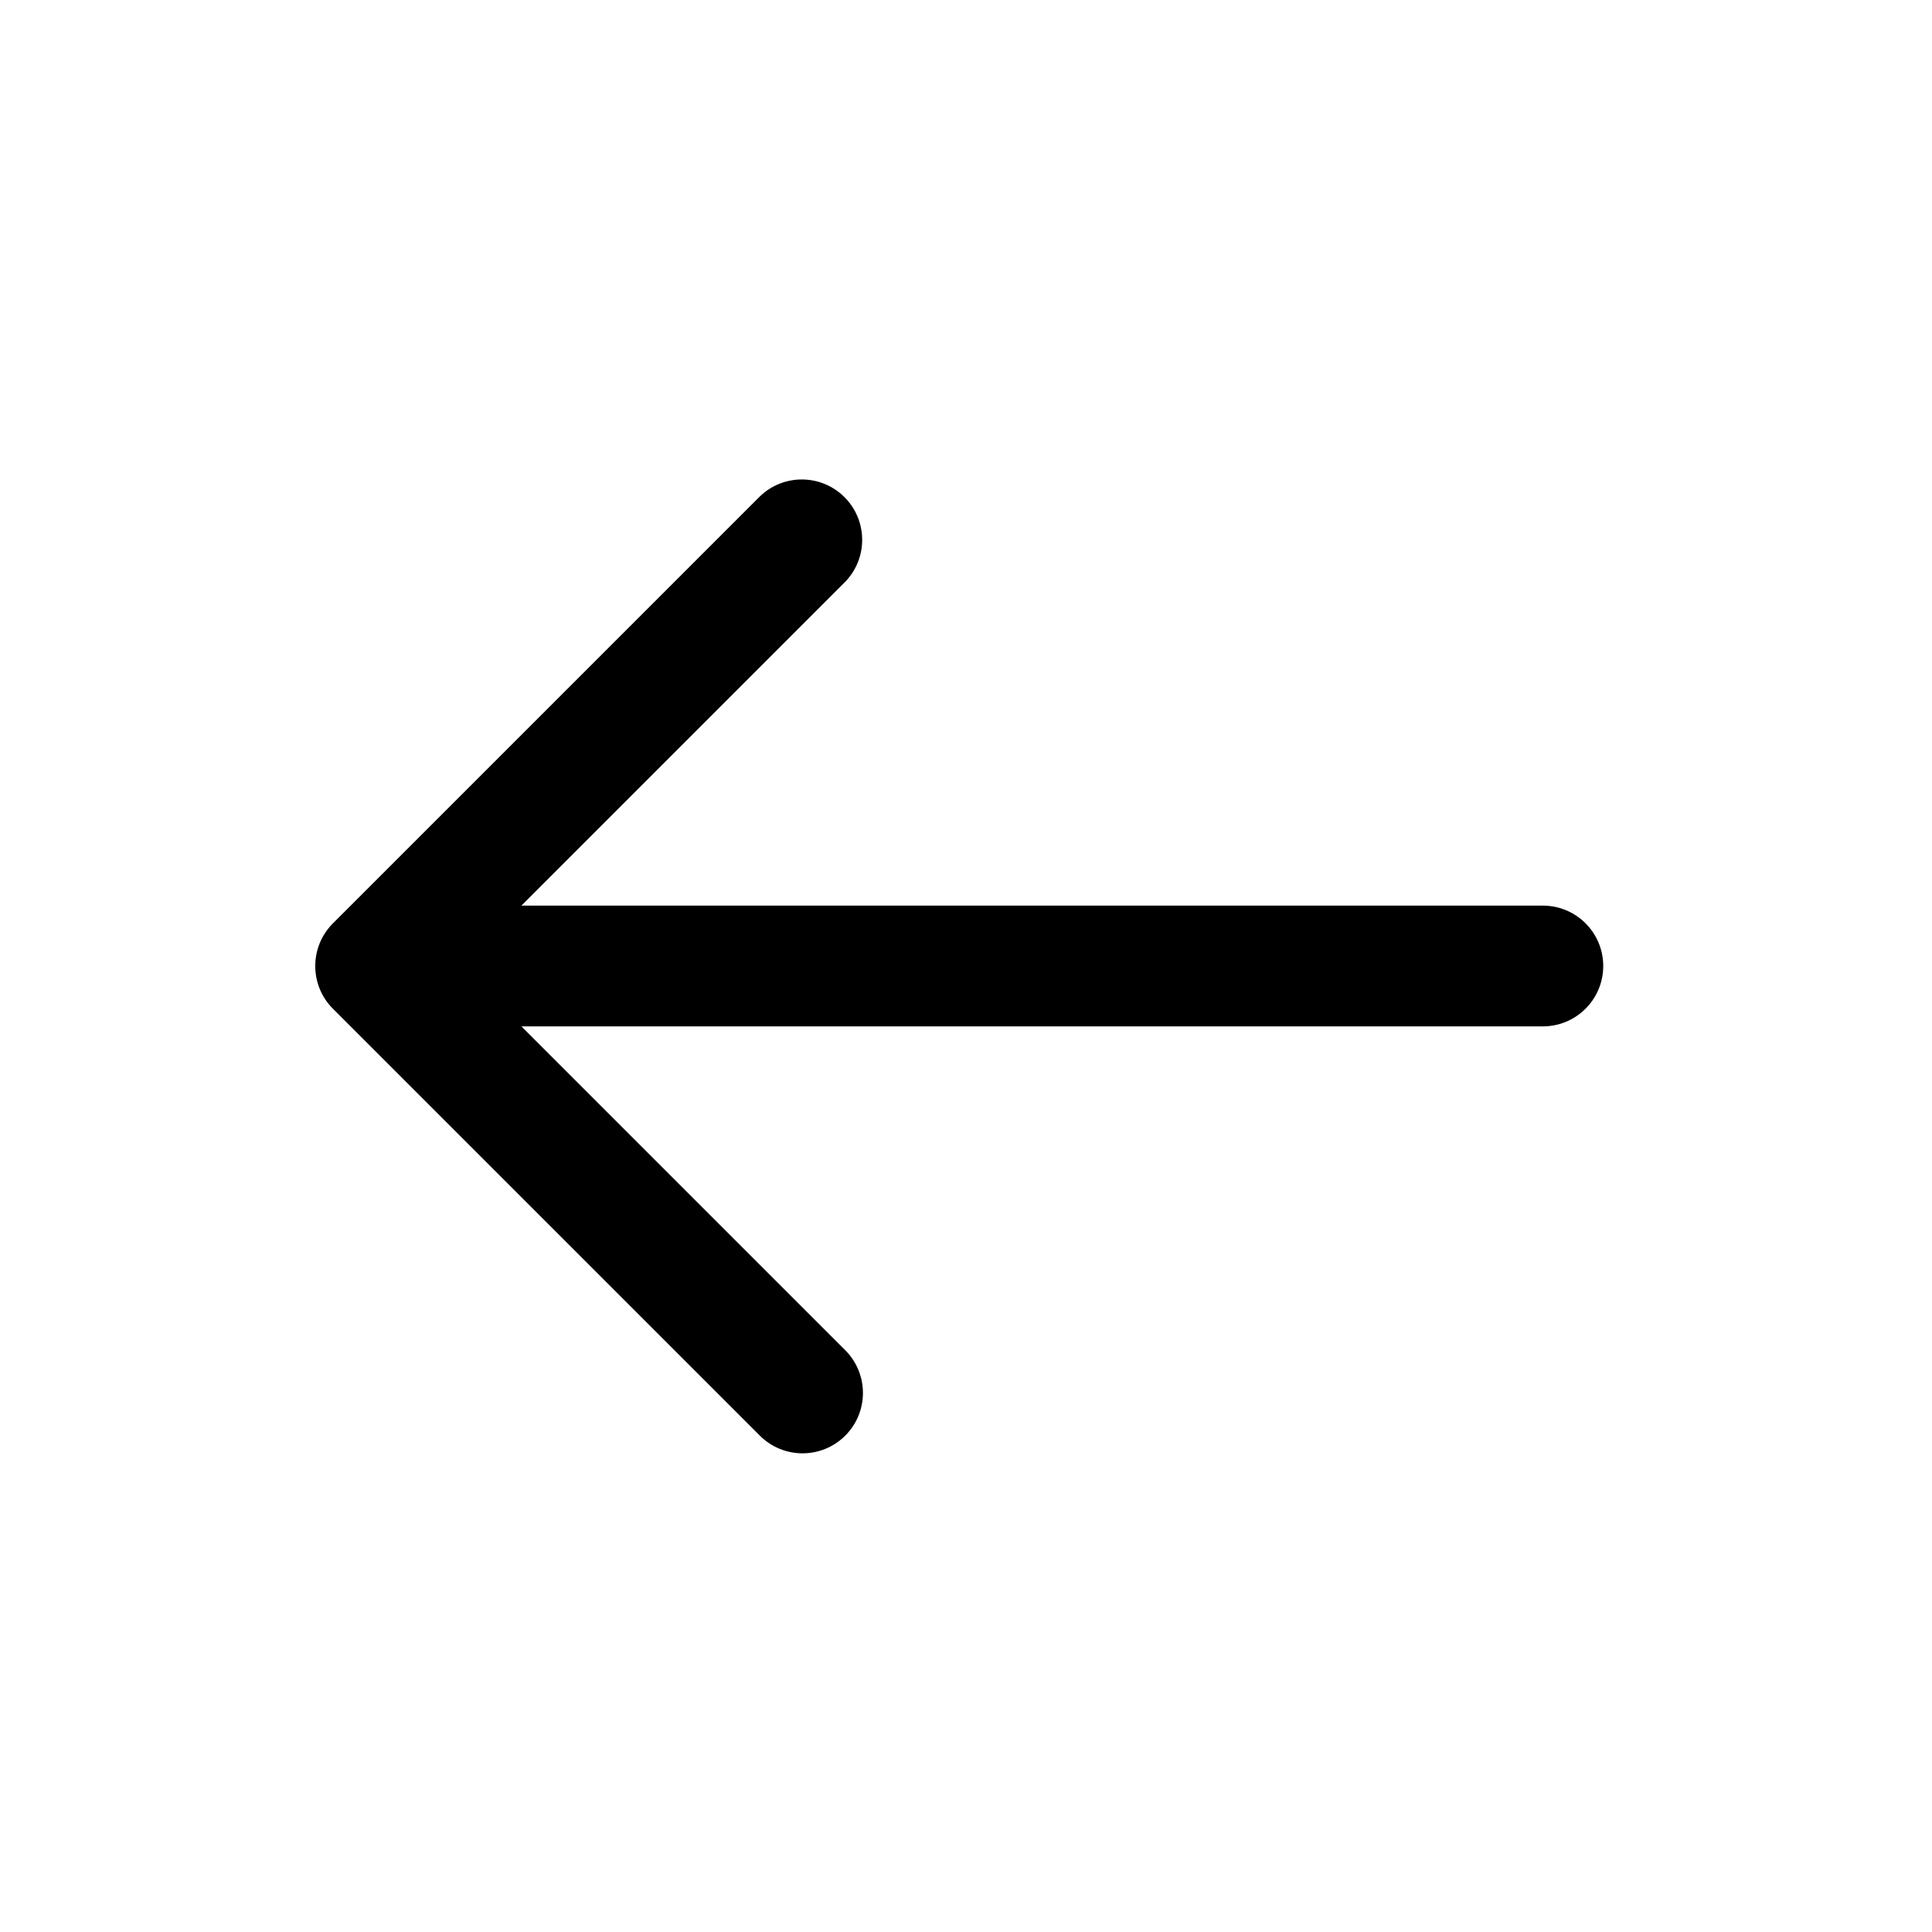
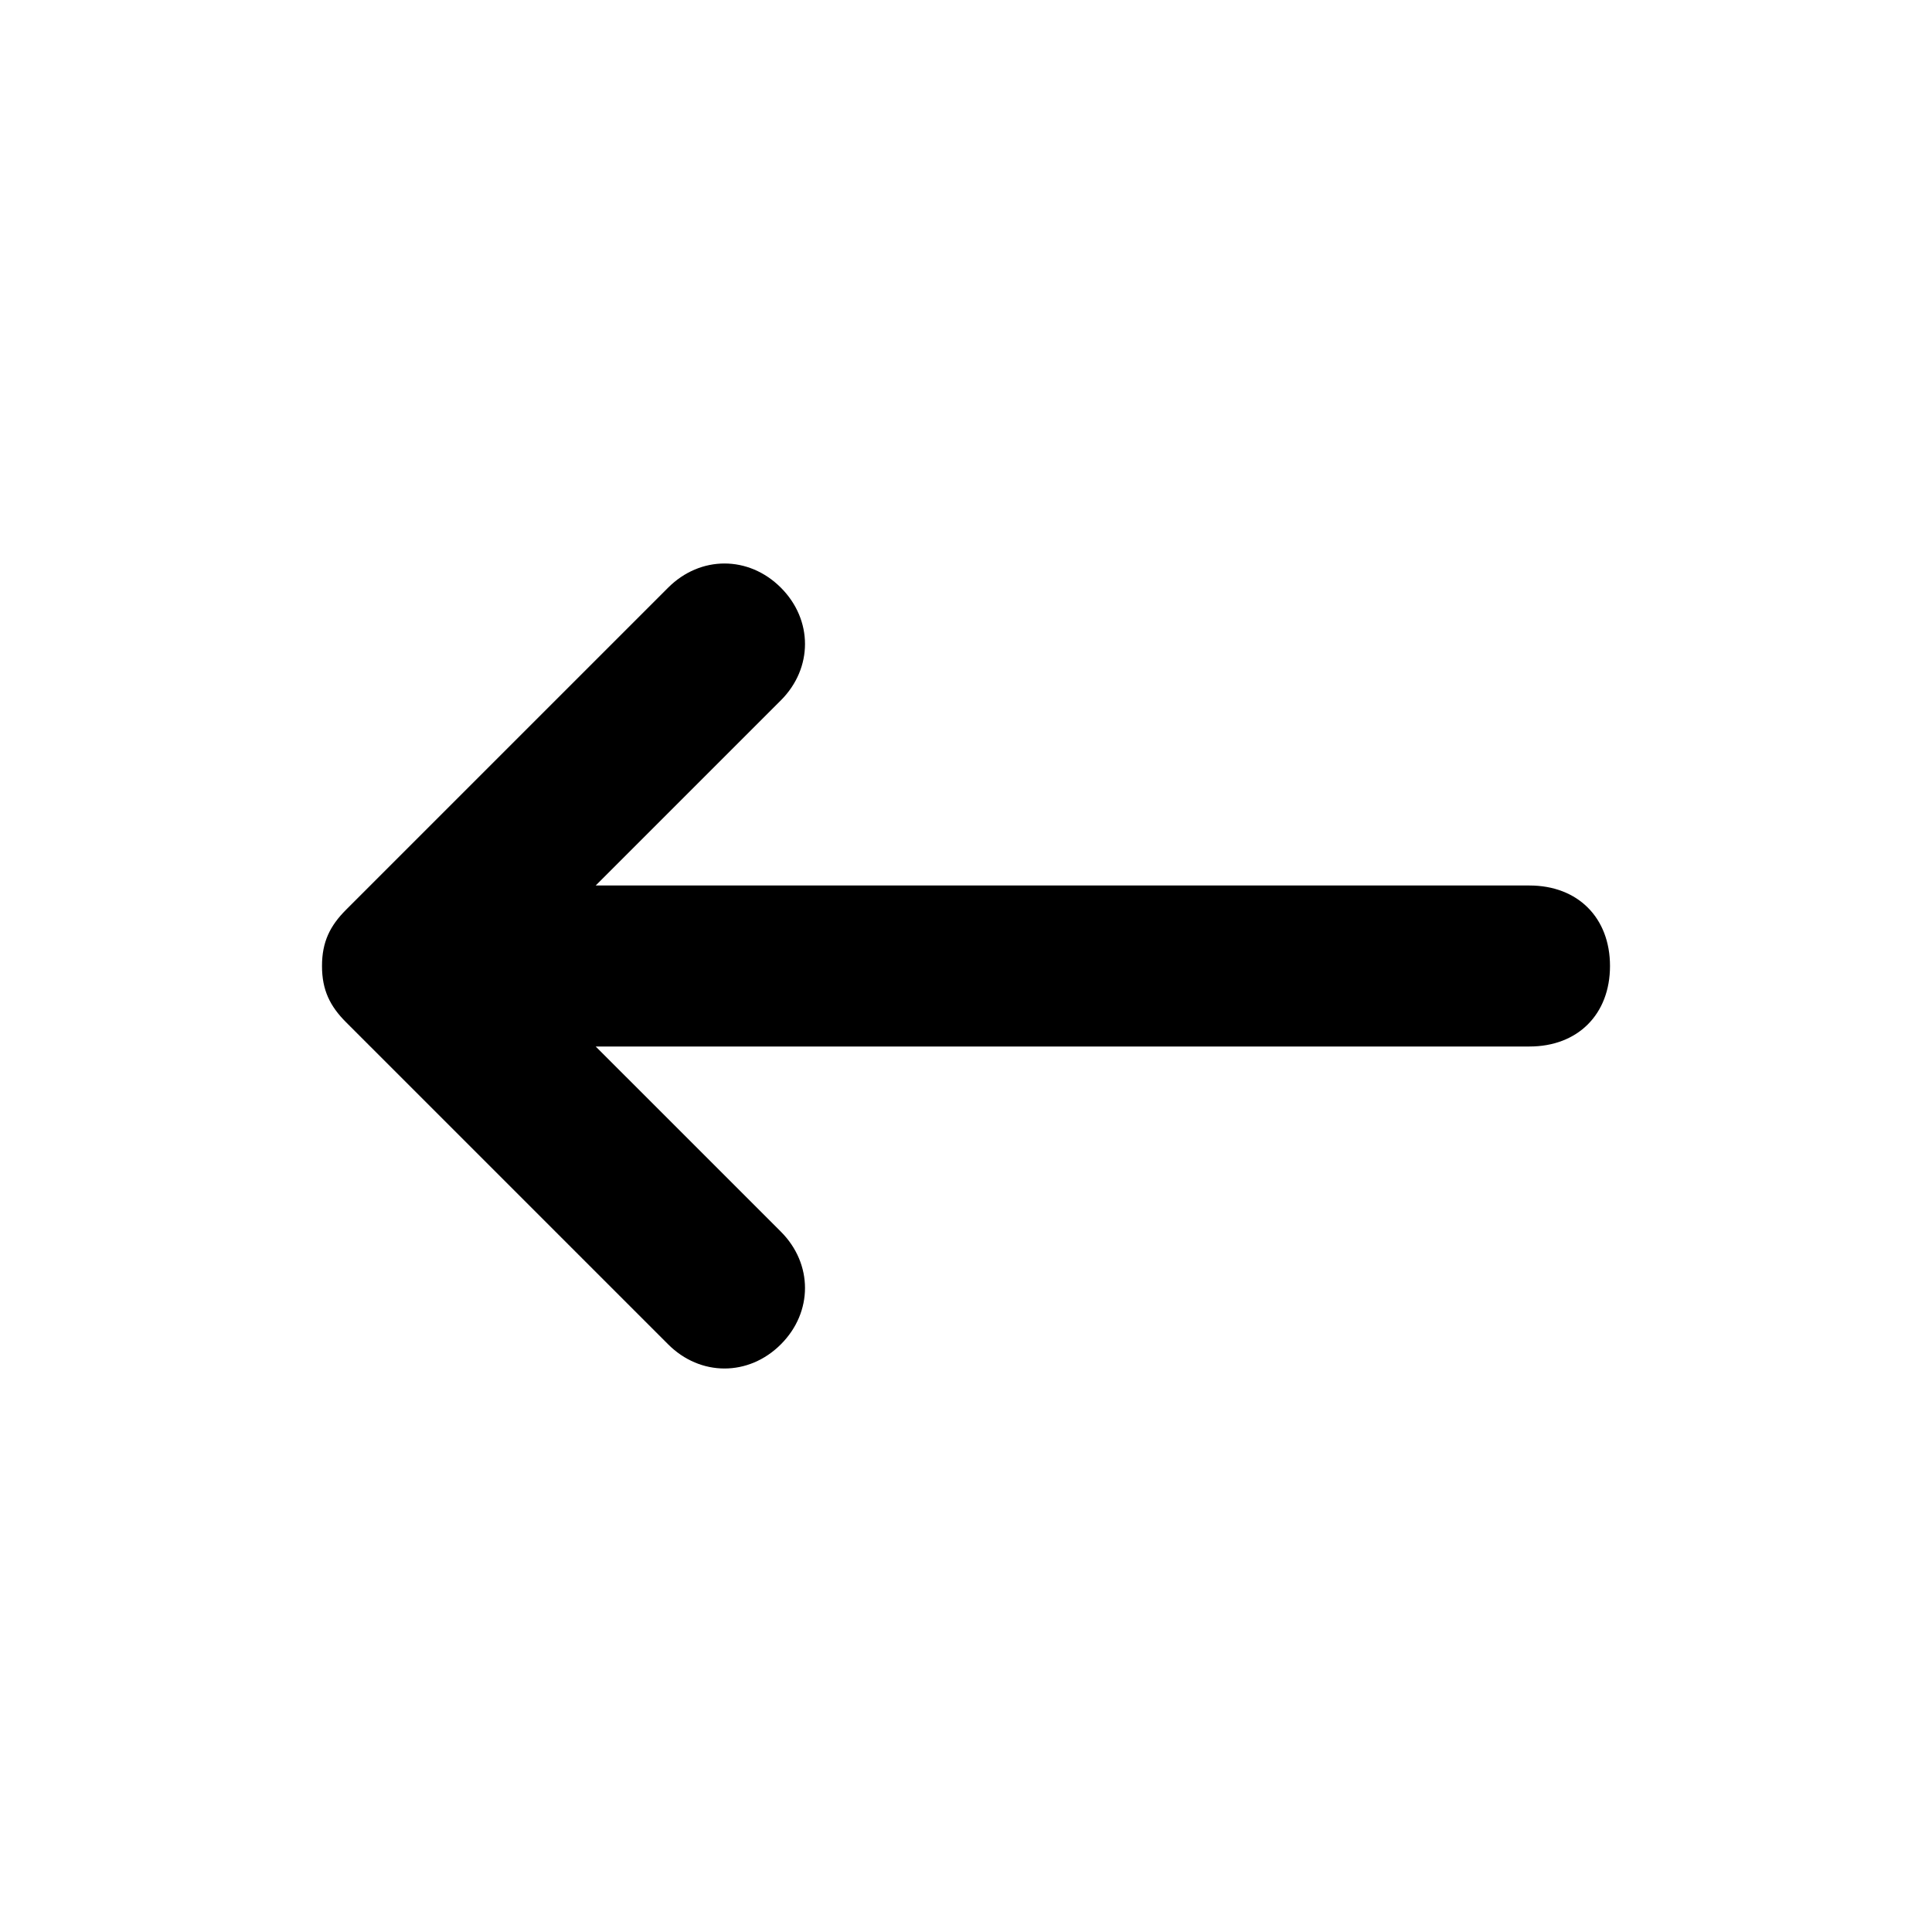
- <svg xmlns="http://www.w3.org/2000/svg" id="icons" viewBox="0 0 24 24">
-   <rect id="canvas" width="24" height="24" style="fill:none" />
-   <path d="M19.166,11.25H6.477L10.5,7.227A.75.75,0,0,0,9.439,6.167L4.136,11.47a.75.75,0,0,0,0,1.061L9.439,17.834A.75.75,0,0,0,10.5,16.773L6.477,12.75H19.166a.75.75,0,0,0,0-1.5Z" />
+ <svg xmlns="http://www.w3.org/2000/svg" id="arrow-left-m" viewBox="0 0 24 24" style="enable-background:new 0 0 24 24">
+   <rect id="bg" width="24" height="24" style="opacity:0;fill:#f2f2f2" />
+   <path id="path" d="M19 11H7.4l2.3-2.3c.4-.4.4-1 0-1.4-.4-.4-1-.4-1.4 0l-4 4c-.2.2-.3.4-.3.7 0 .3.1.5.3.7l4 4c.4.4 1 .4 1.4 0 .4-.4.4-1 0-1.4L7.4 13H19c.6 0 1-.4 1-1s-.4-1-1-1z" />
</svg>
